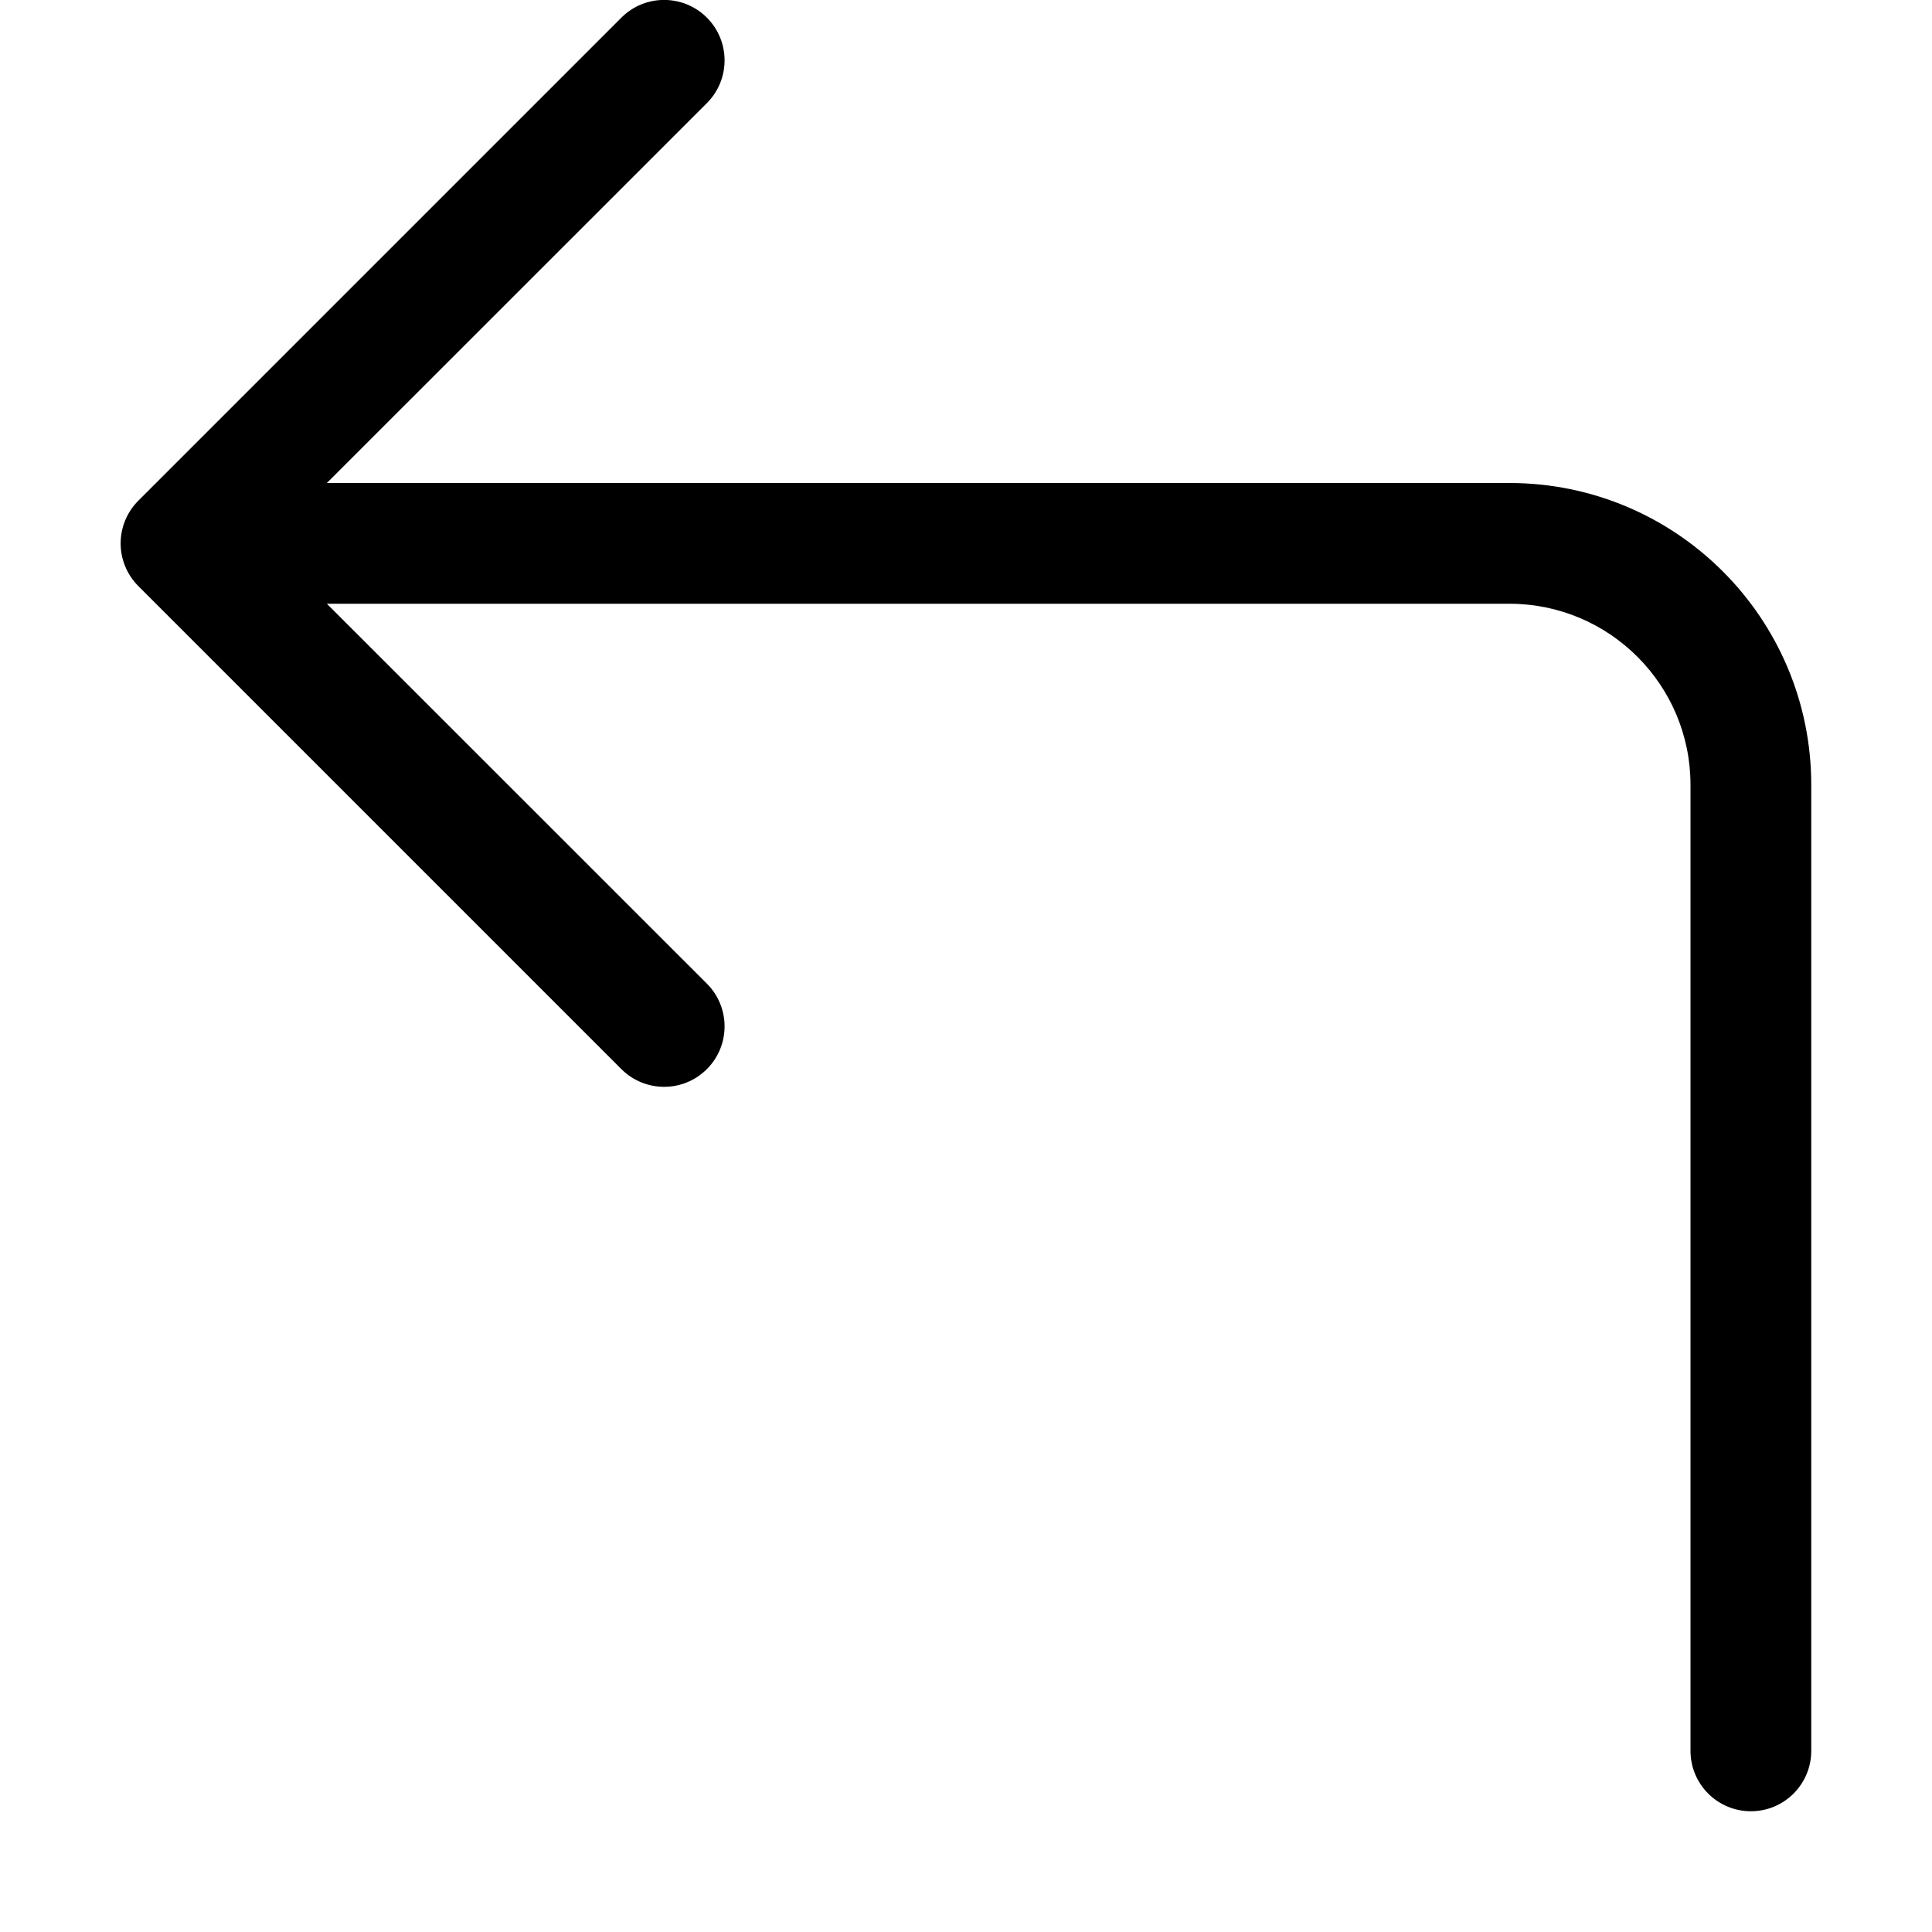
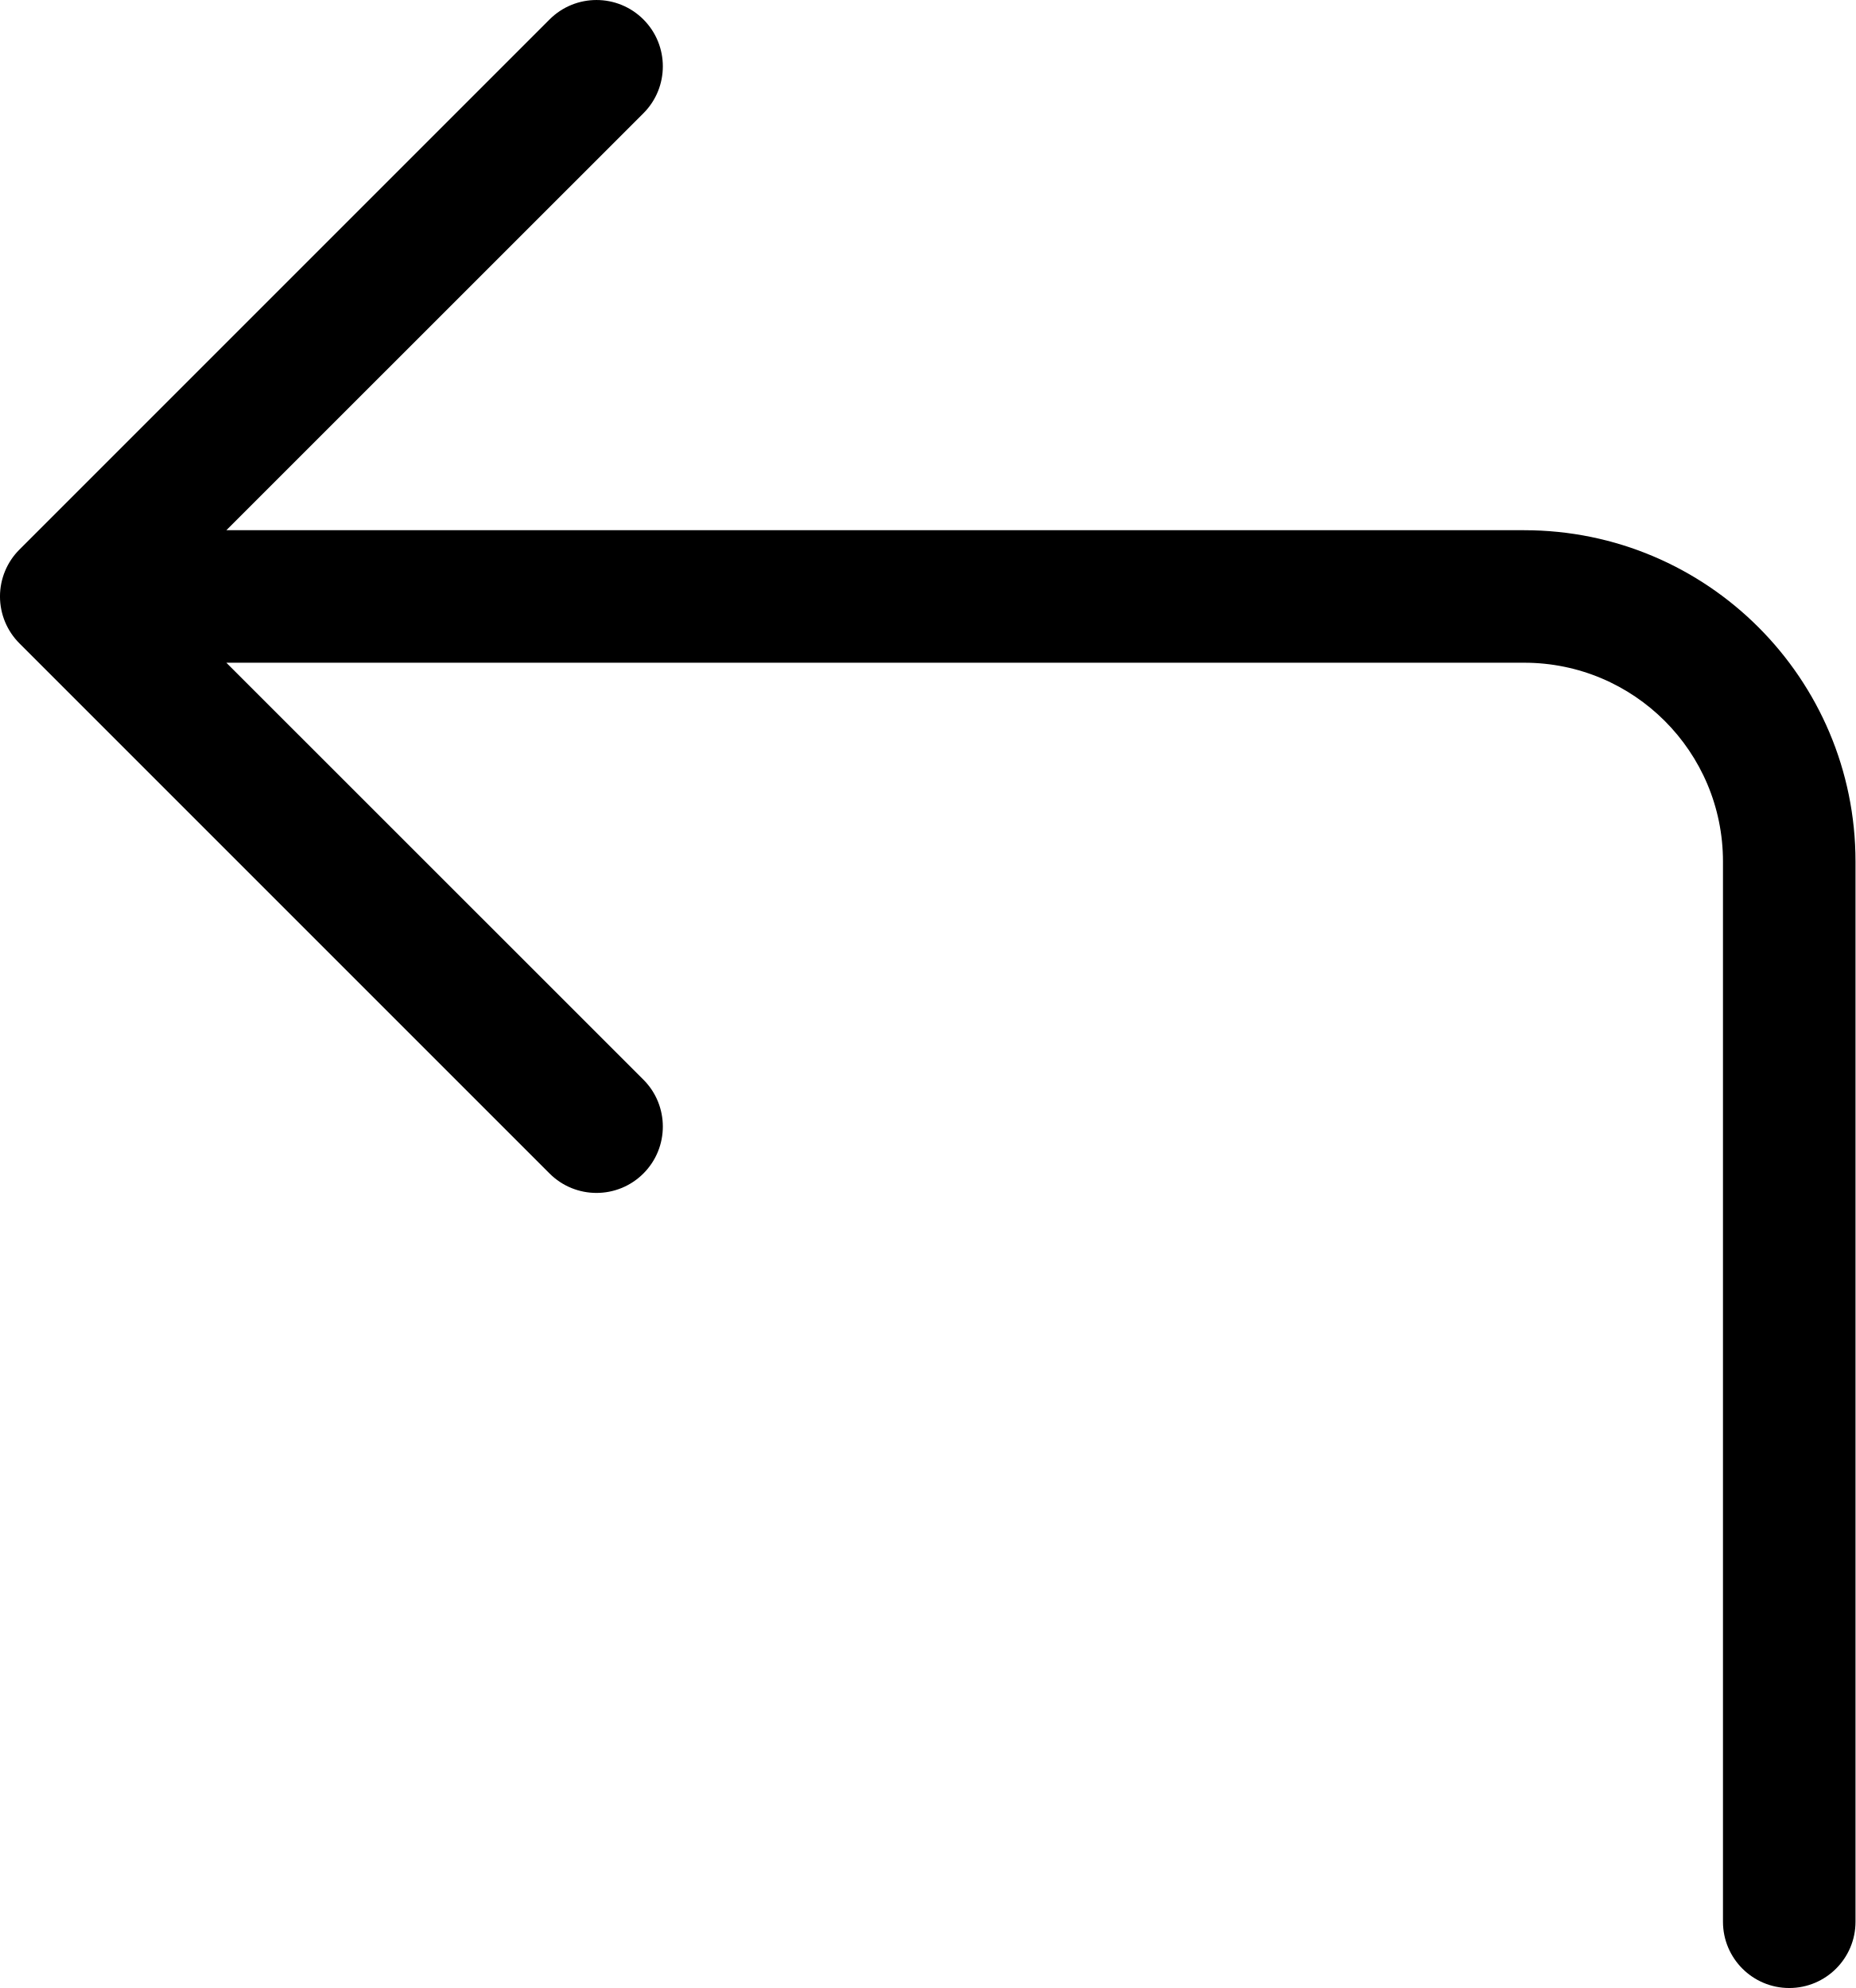
- <svg xmlns="http://www.w3.org/2000/svg" width="16" height="16" fill="currentColor" class="bi bi-arrow-90deg-left" viewBox="0 0 16 16">
-   <path fill-rule="evenodd" d="M1.146 4.854a.5.5 0 0 1 0-.708l4-4a.5.5 0 1 1 .708.708L2.707 4H12.5A2.5 2.5 0 0 1 15 6.5v8a.5.5 0 0 1-1 0v-8A1.5 1.5 0 0 0 12.5 5H2.707l3.147 3.146a.5.5 0 1 1-.708.708l-4-4z" />
+ <svg xmlns="http://www.w3.org/2000/svg" width="105.829" height="113.387" fill="currentColor" class="bi bi-arrow-90deg-left" viewBox="0 0 105.829 113.387" version="1.1" id="svg4679">
+   <defs id="defs4683" />
+   <path fill-rule="evenodd" d="m 1.11,36.696 a 3.779,3.779 0 0 1 0,-5.352 L 31.345,1.109 a 3.784,3.784 0 1 1 5.352,5.352 L 12.91,30.241 h 74.023 a 18.897,18.897 0 0 1 18.897,18.897 v 60.47 a 3.779,3.779 0 0 1 -7.559,0 V 49.138 A 11.338,11.338 0 0 0 86.932,37.799 H 12.91 l 23.787,23.78 a 3.784,3.784 0 1 1 -5.352,5.352 z" id="path4677" style="stroke-width:1" />
</svg>
